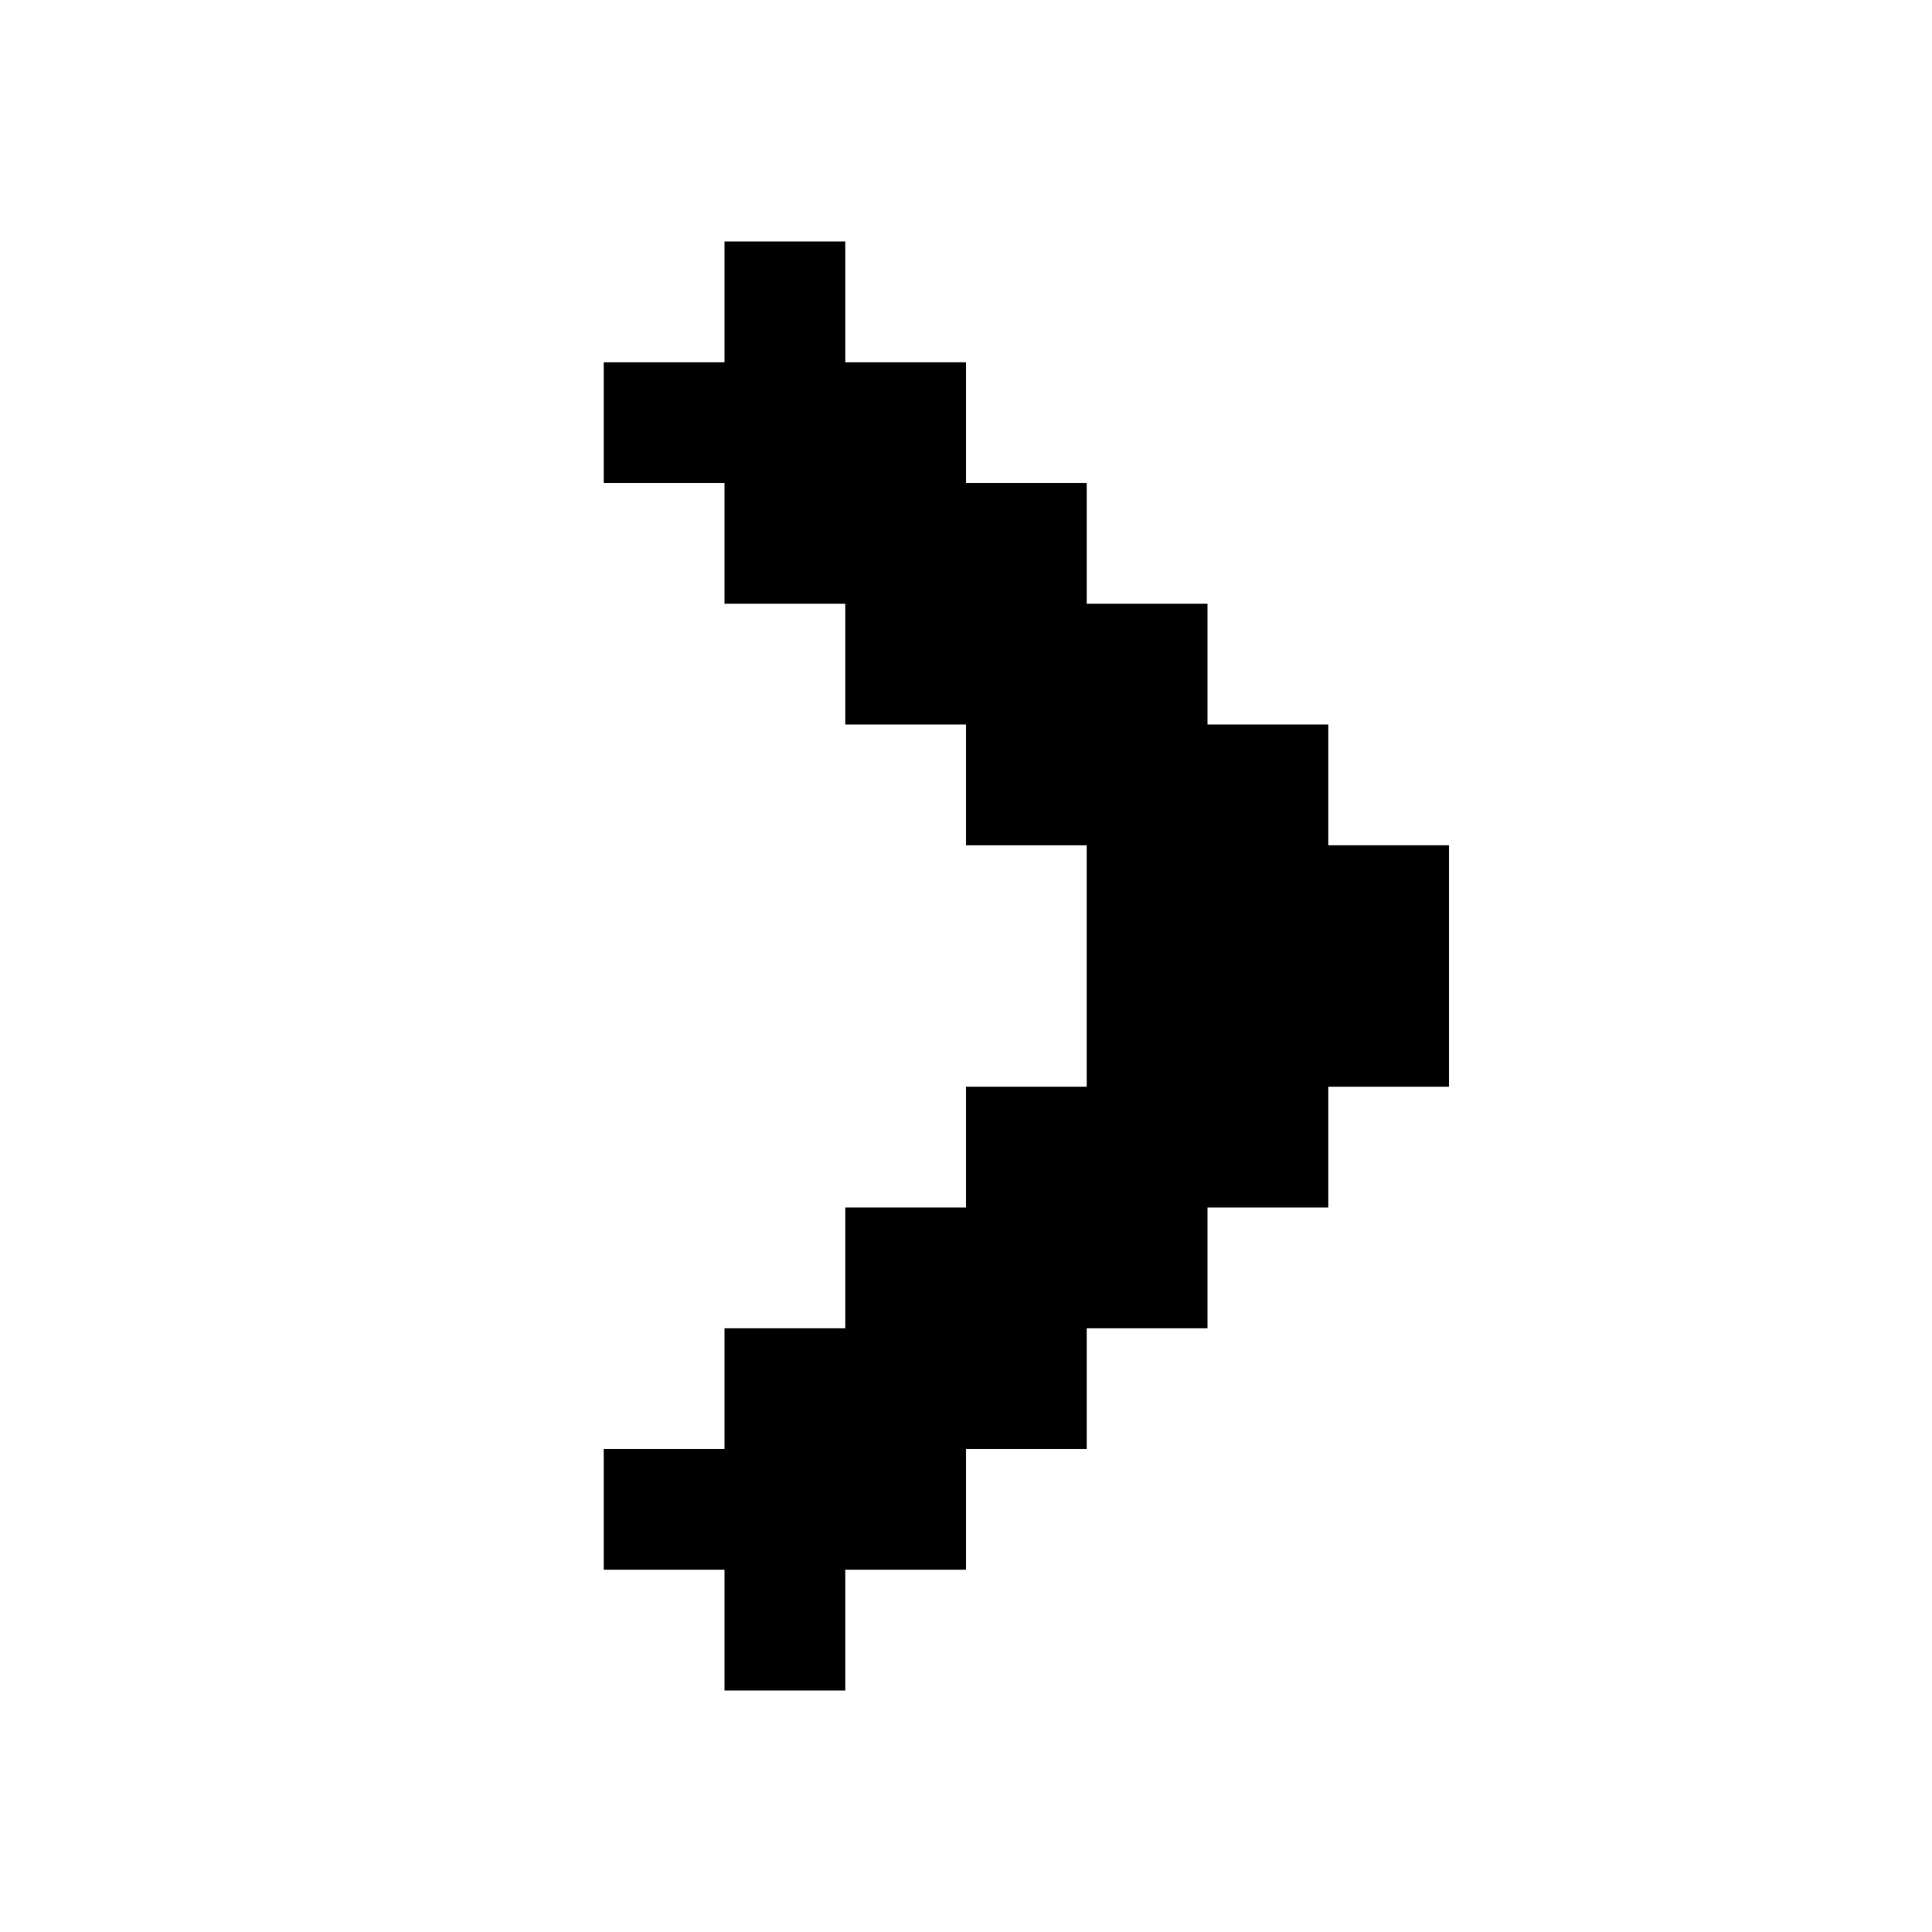
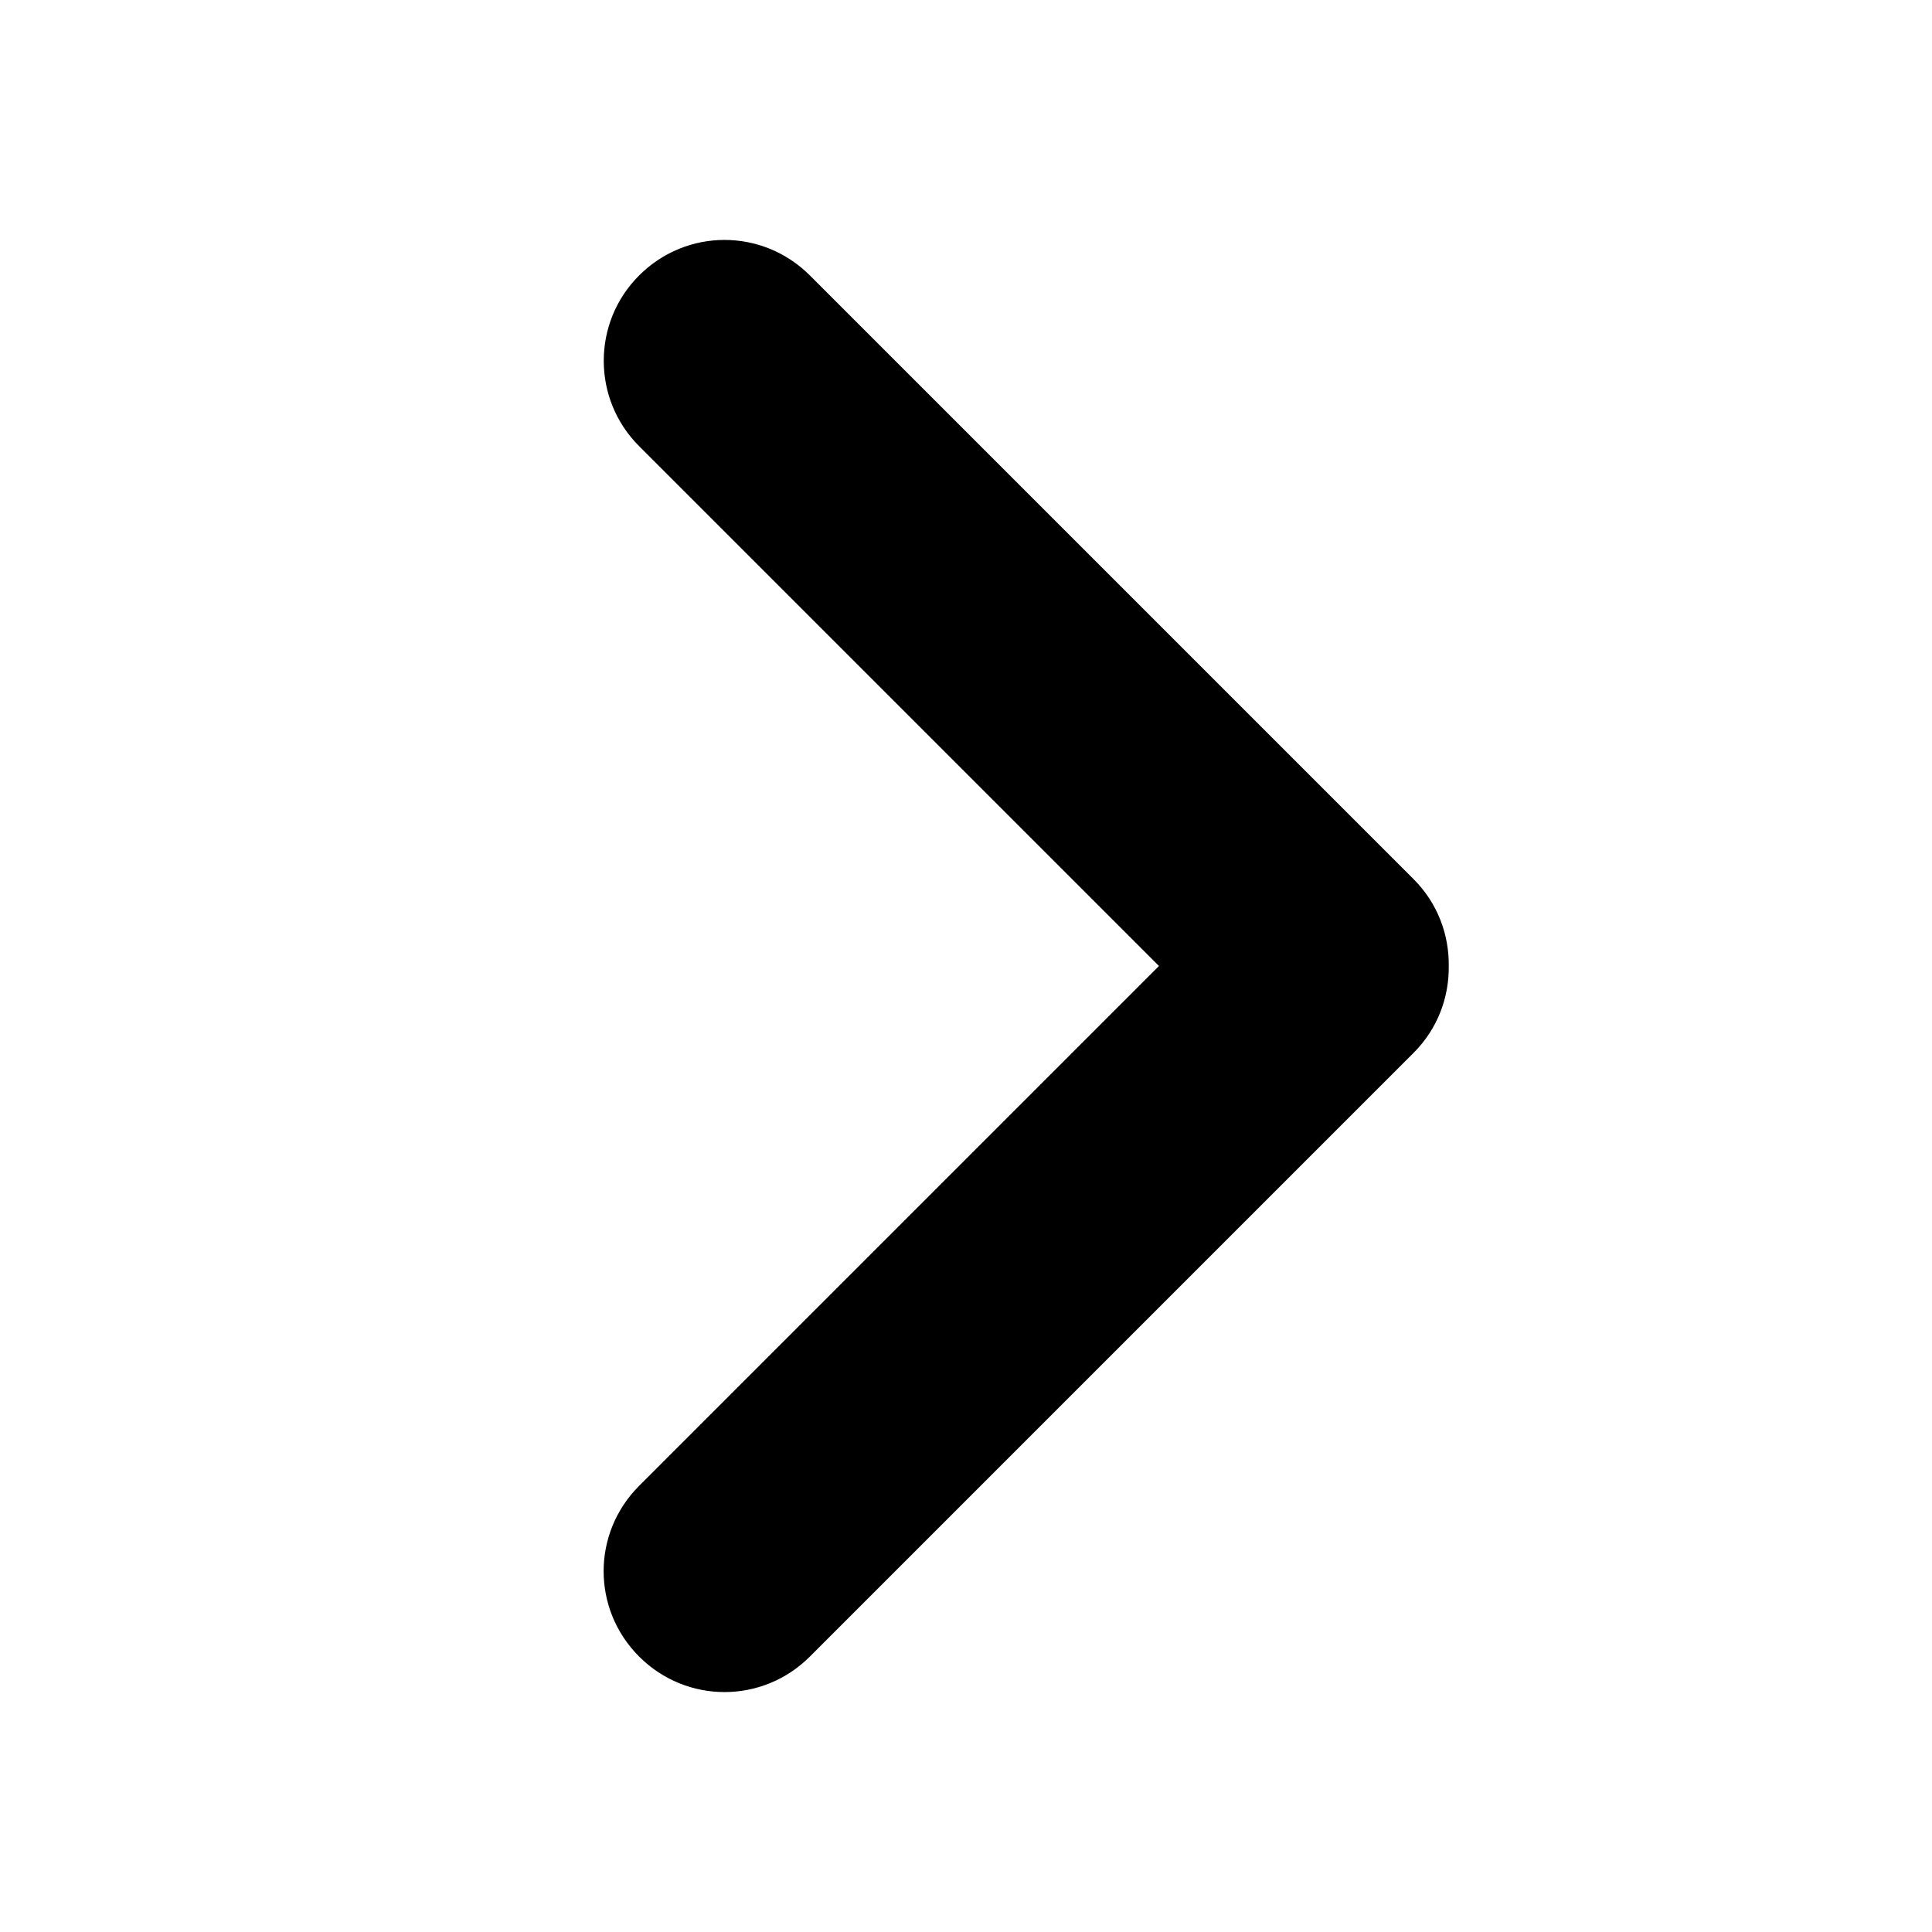
- <svg xmlns="http://www.w3.org/2000/svg" version="1.1" width="16" height="16" id="svg2985">
+ <svg xmlns="http://www.w3.org/2000/svg" version="1.1" id="svg2985" height="16px" width="16px">
  <defs id="defs2987" />
-   <g id="layer1">
-     <path d="m 6,2 0,1 -1,0 0,1 1,0 0,1 1,0 0,1 1,0 0,1 1,0 0,2 -1,0 0,1 -1,0 0,1 -1,0 0,1 -1,0 0,1 1,0 0,1 1,0 0,-1 1,0 0,-1 1,0 0,-1 1,0 0,-1 1,0 0,-1 1,0 L 12,7 11,7 11,6 10,6 10,5 9,5 9,4 8,4 8,3 7,3 7,2 6,2 z" id="rect3774" style="color:#000000;fill:#000000;fill-opacity:1;fill-rule:nonzero;stroke:none;stroke-width:8;marker:none;visibility:visible;display:inline;overflow:visible;enable-background:accumulate" />
+   <g style="display:inline;opacity:1" id="layer2">
+     <path id="rect821" d="m 5,2.988 c 0,-0.256 0.097,-0.511 0.293,-0.707 0.392,-0.392 1.022,-0.392 1.414,0 l 5,5 c 0.199,0.199 0.294,0.459 0.291,0.719 0.003,0.26 -0.092,0.52 -0.291,0.719 L 6.707,13.719 c -0.392,0.392 -1.022,0.392 -1.414,0 -0.392,-0.392 -0.392,-1.022 0,-1.414 L 9.598,8 5.293,3.695 C 5.097,3.499 5,3.244 5,2.988 Z" style="color:#000000;display:inline;overflow:visible;visibility:visible;opacity:1;vector-effect:none;fill:#000000;fill-opacity:1;fill-rule:nonzero;stroke:none;stroke-width:1;stroke-linecap:round;stroke-linejoin:round;stroke-miterlimit:4;stroke-dasharray:none;stroke-dashoffset:0;stroke-opacity:1;marker:none;paint-order:normal;enable-background:accumulate" />
  </g>
</svg>
